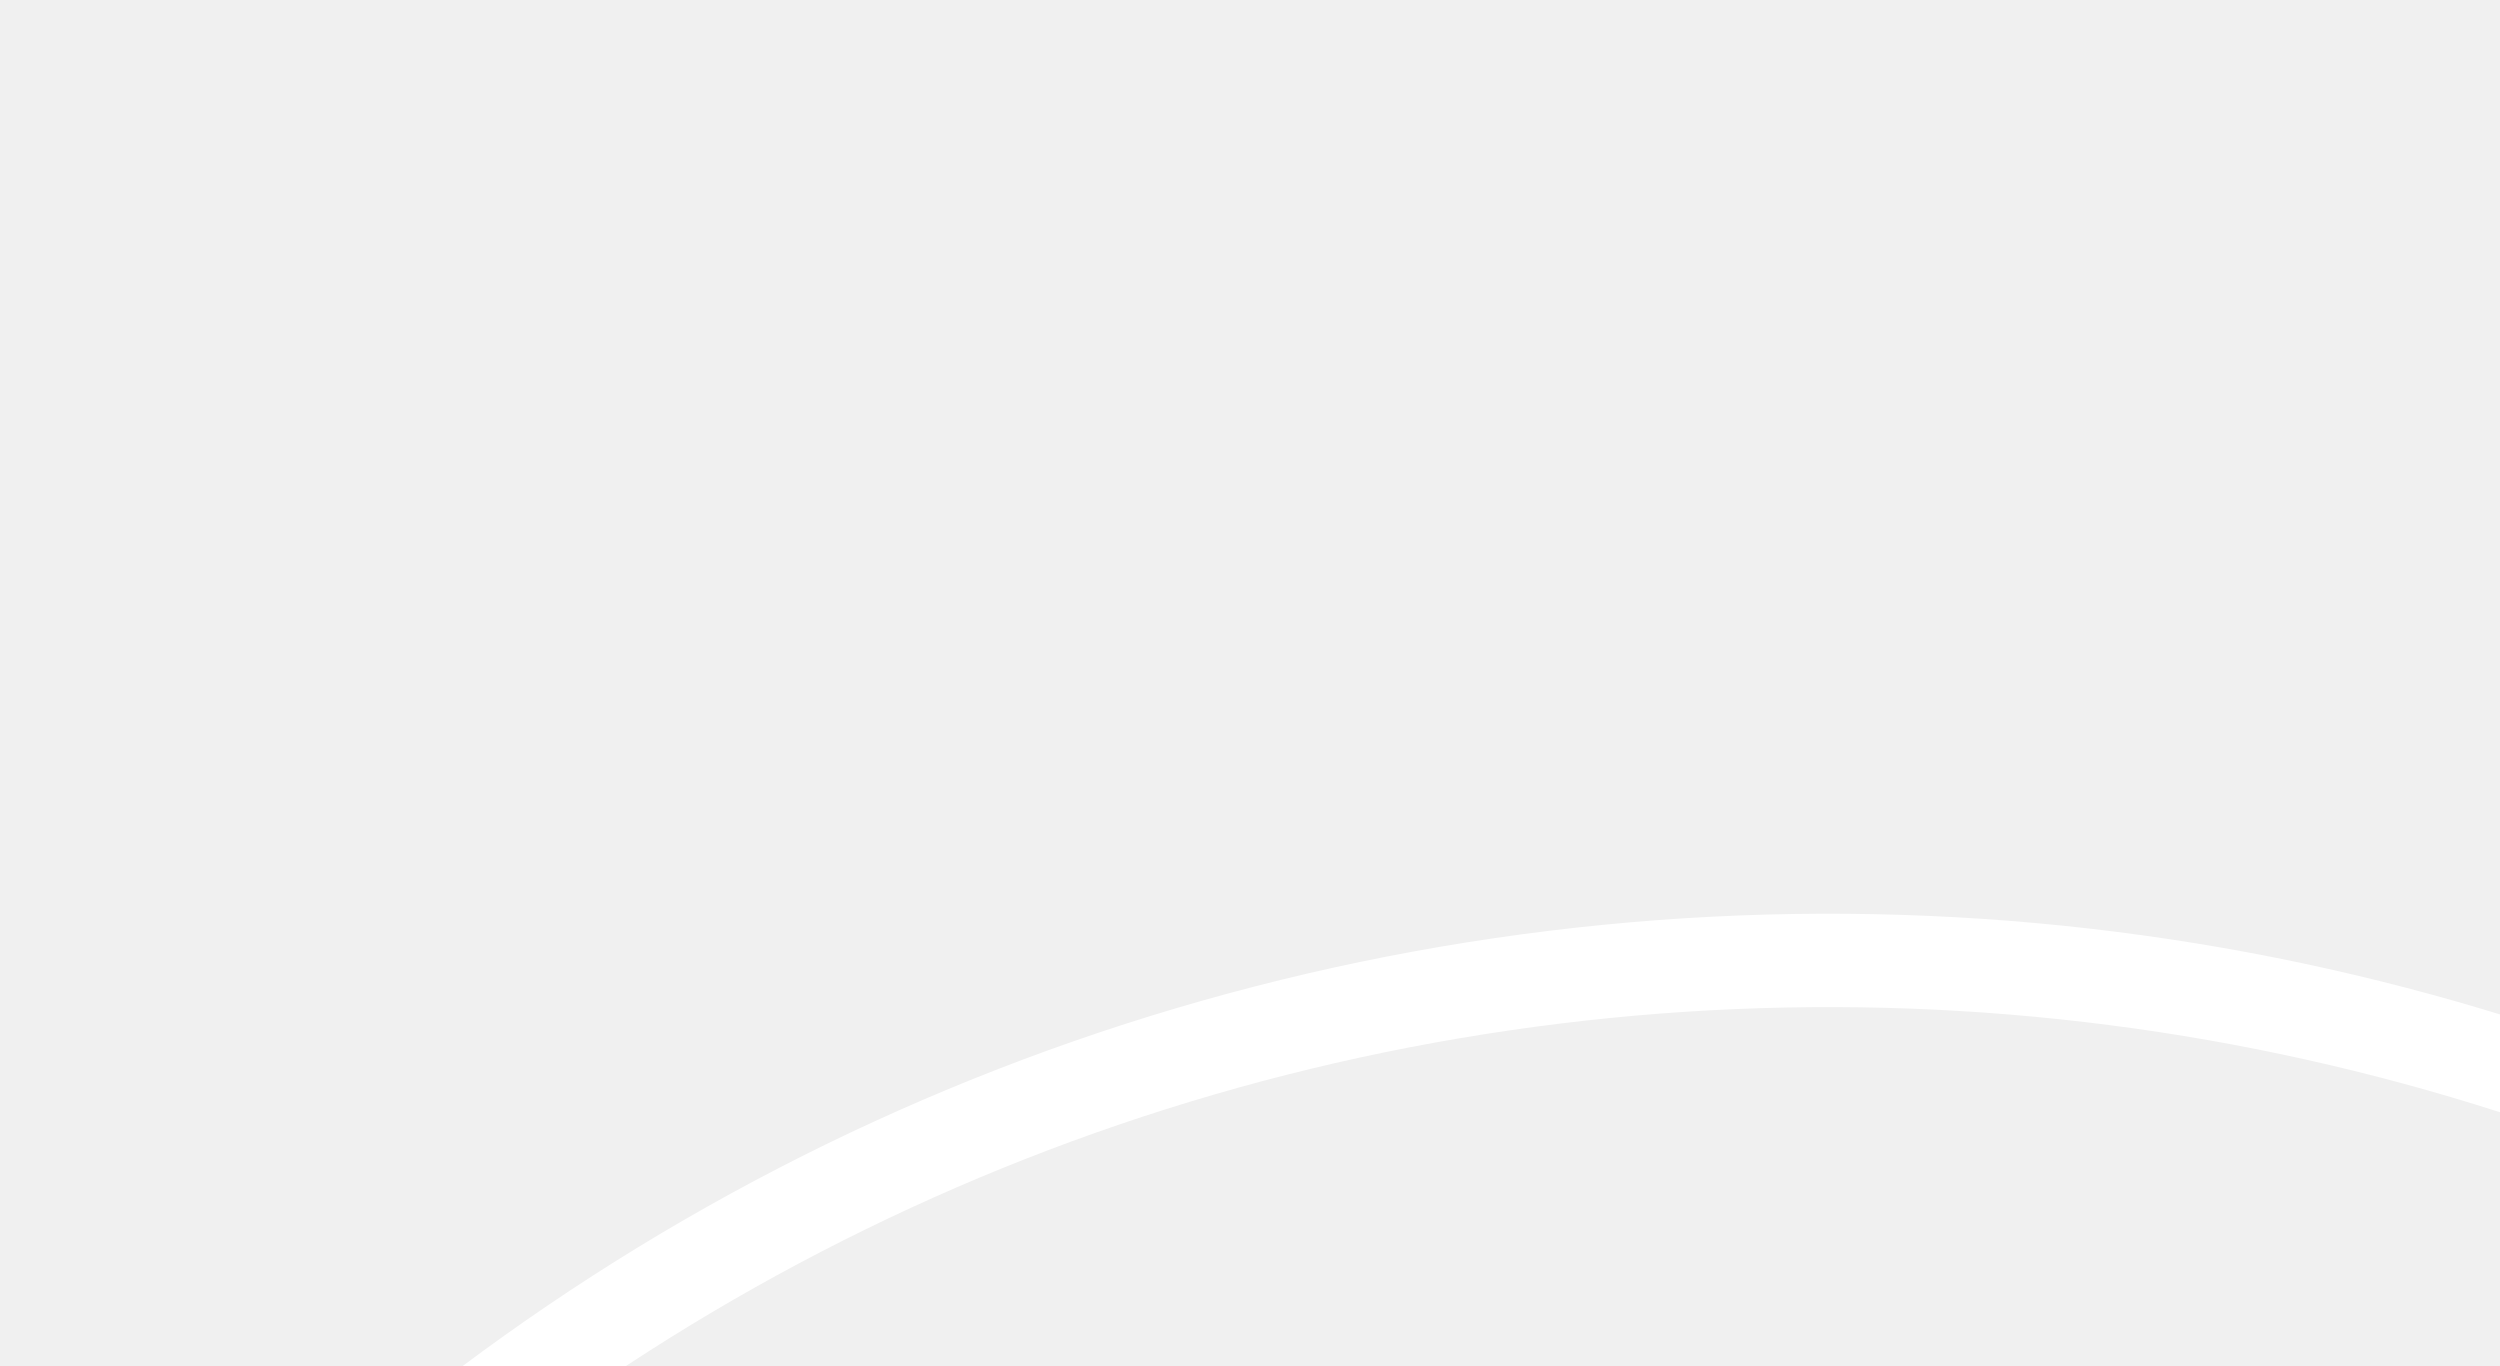
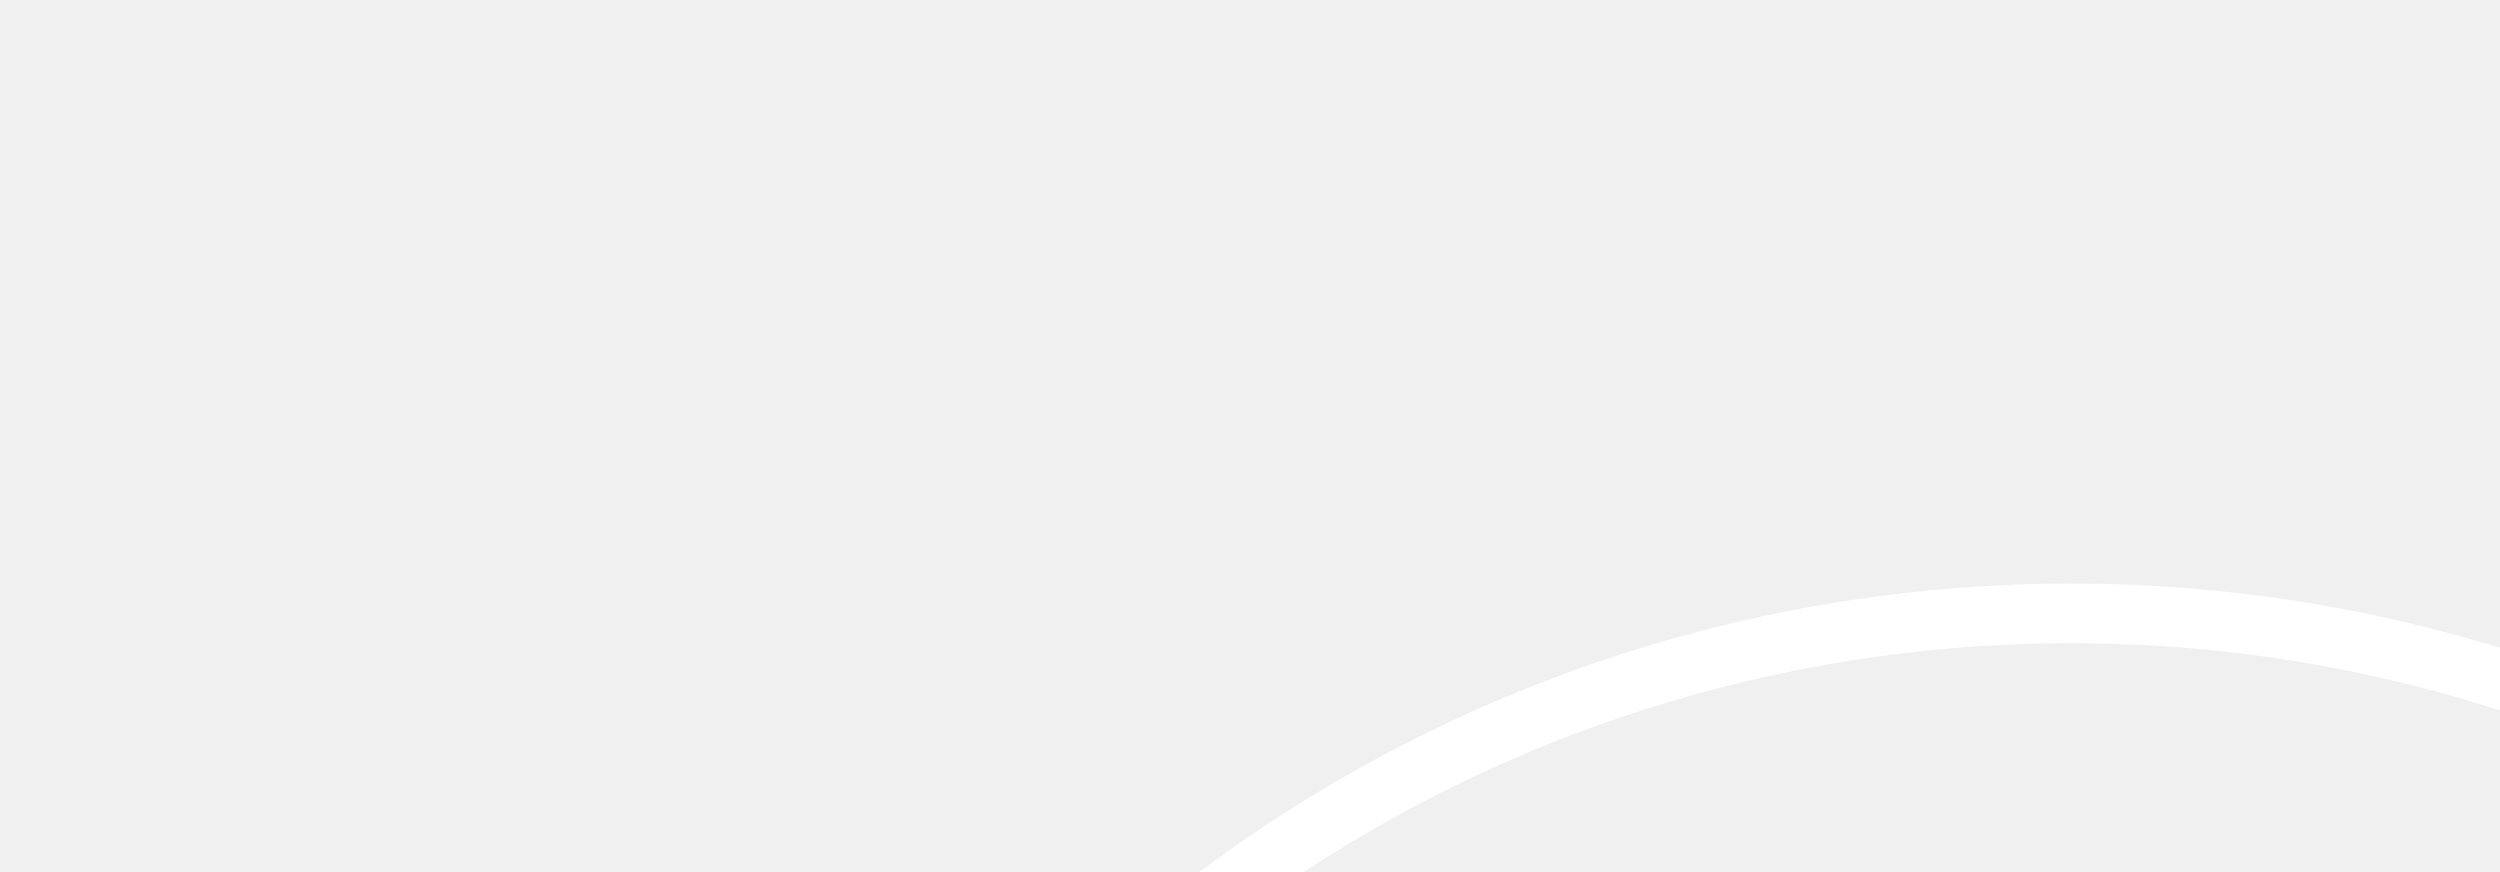
- <svg xmlns="http://www.w3.org/2000/svg" width="456" height="249" viewBox="0 0 456 249" fill="none">
-   <path d="M305.128 384.917C413.14 369.062 508.703 322.863 574.12 254.839L581.025 247.644L572.808 241.948C484.862 180.805 378.249 155.647 272.656 171.11C167.219 186.567 72.73 241.232 6.517 325.094L0.353 332.92L9.067 337.797C91.88 384.101 197 400.809 305.128 384.917ZM26.298 327.781C89.421 251.872 177.644 202.233 275.212 187.96C373.012 173.613 472.086 195.739 554.71 250.219C492.842 310.698 401.217 353.591 302.566 368.094C203.839 382.627 103.432 367.904 26.298 327.781Z" fill="white" />
+ <svg xmlns="http://www.w3.org/2000/svg" width="714" height="249" viewBox="0 0 714 249" fill="none">
+   <path d="M568.109 424.611C449.121 442.397 332.997 423.087 241.11 370.358L233.758 366.148L229.405 373.375C178.295 457.755 158.171 558.154 172.761 655.959C187.346 753.816 235.881 843.913 309.468 909.706L315.777 915.372L321.534 909.184C393.924 831.904 499.326 779.526 618.353 761.714C737.558 743.979 853.693 763.247 945.309 816.025L952.67 820.242L957.033 813.002C1008.16 728.686 1028.28 628.329 1013.71 530.359C999.126 432.502 950.579 342.375 877 276.664L870.664 271.062L864.921 277.206C792.622 354.429 687.228 406.797 568.109 424.611ZM871.618 295.238C938.691 357.689 983.04 441.977 996.574 532.922C1010.1 623.967 992.344 717.556 946.528 796.776C852.701 745.322 735.407 726.771 615.814 744.627C496.298 762.466 389.57 814.49 314.795 891.141C247.742 828.615 203.416 744.343 189.872 653.412C176.321 562.49 194.106 468.94 239.927 389.545C333.909 441.058 451.197 459.59 570.66 441.762C690.258 423.859 796.987 371.856 871.618 295.238Z" fill="white" />
+   <path d="M563.128 384.917C671.14 369.062 766.703 322.863 832.12 254.839L839.025 247.644L830.808 241.948C742.862 180.805 636.249 155.647 530.656 171.11C425.219 186.567 330.73 241.232 264.517 325.094L258.353 332.92L267.067 337.797C349.88 384.101 455 400.809 563.128 384.917ZM284.298 327.781C347.421 251.872 435.644 202.233 533.212 187.96C631.012 173.613 730.086 195.739 812.71 250.219C750.842 310.698 659.217 353.591 560.566 368.094C461.839 382.627 361.432 367.904 284.298 327.781Z" fill="white" />
</svg>
